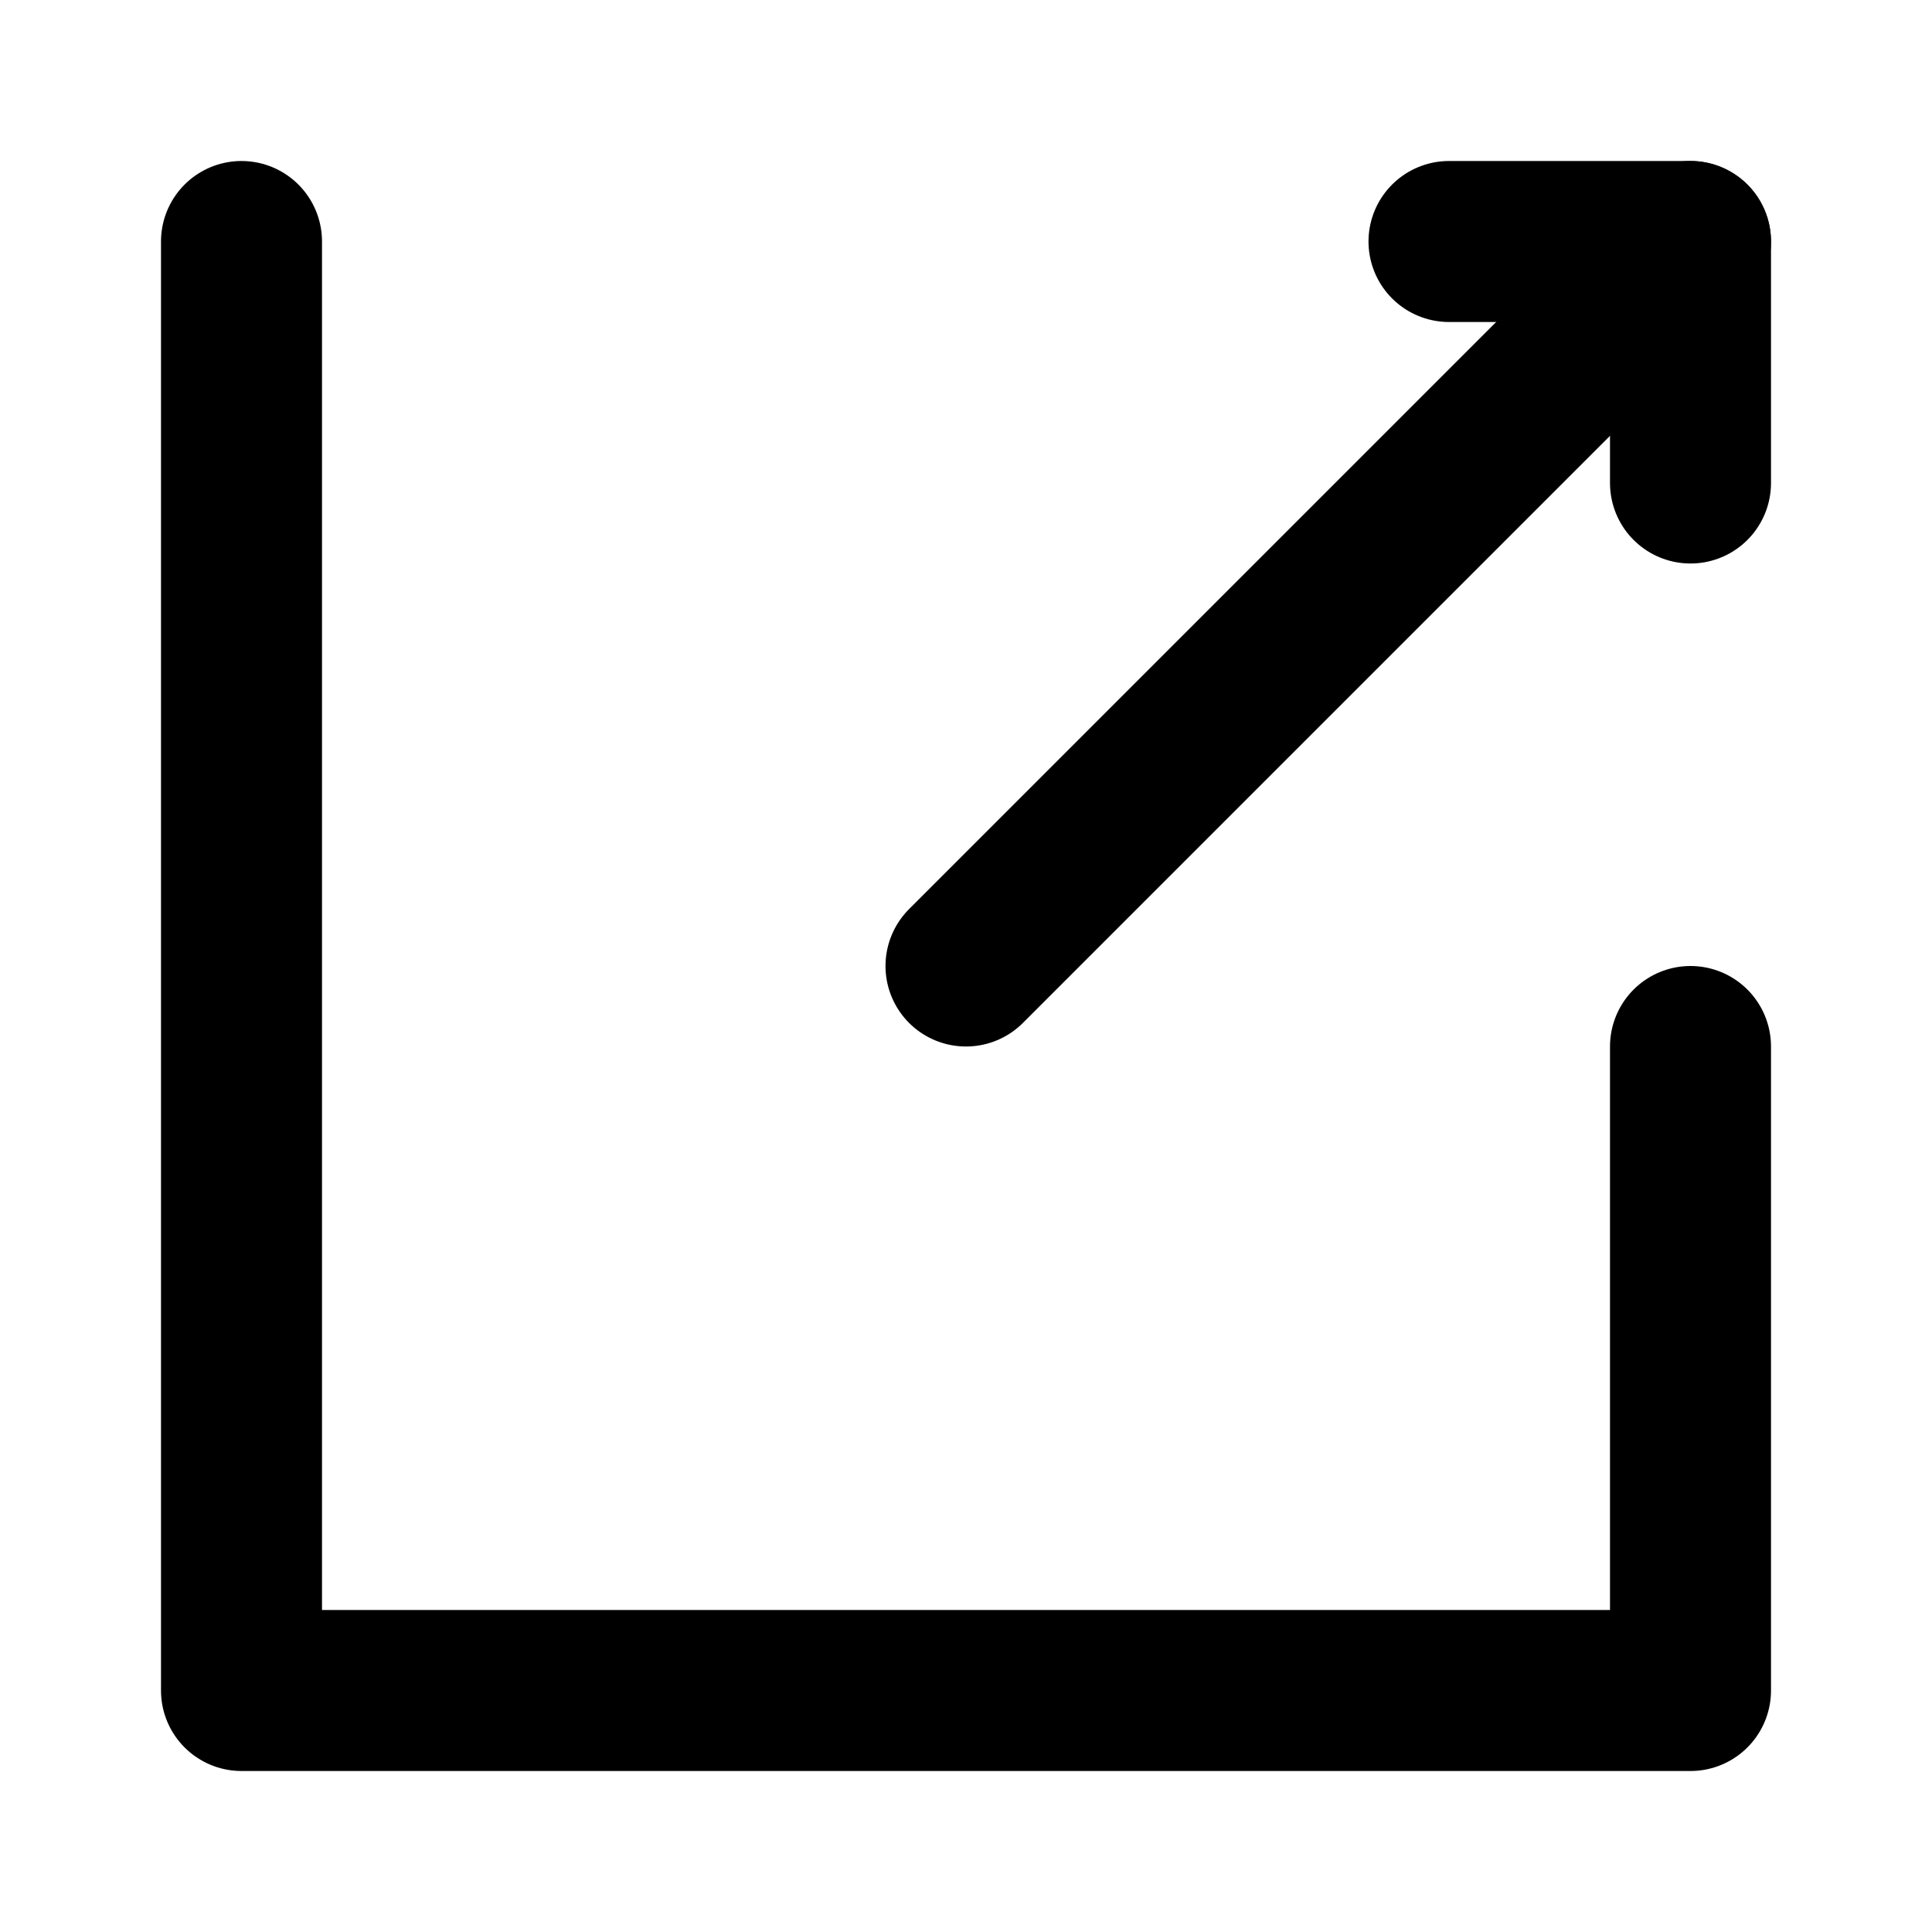
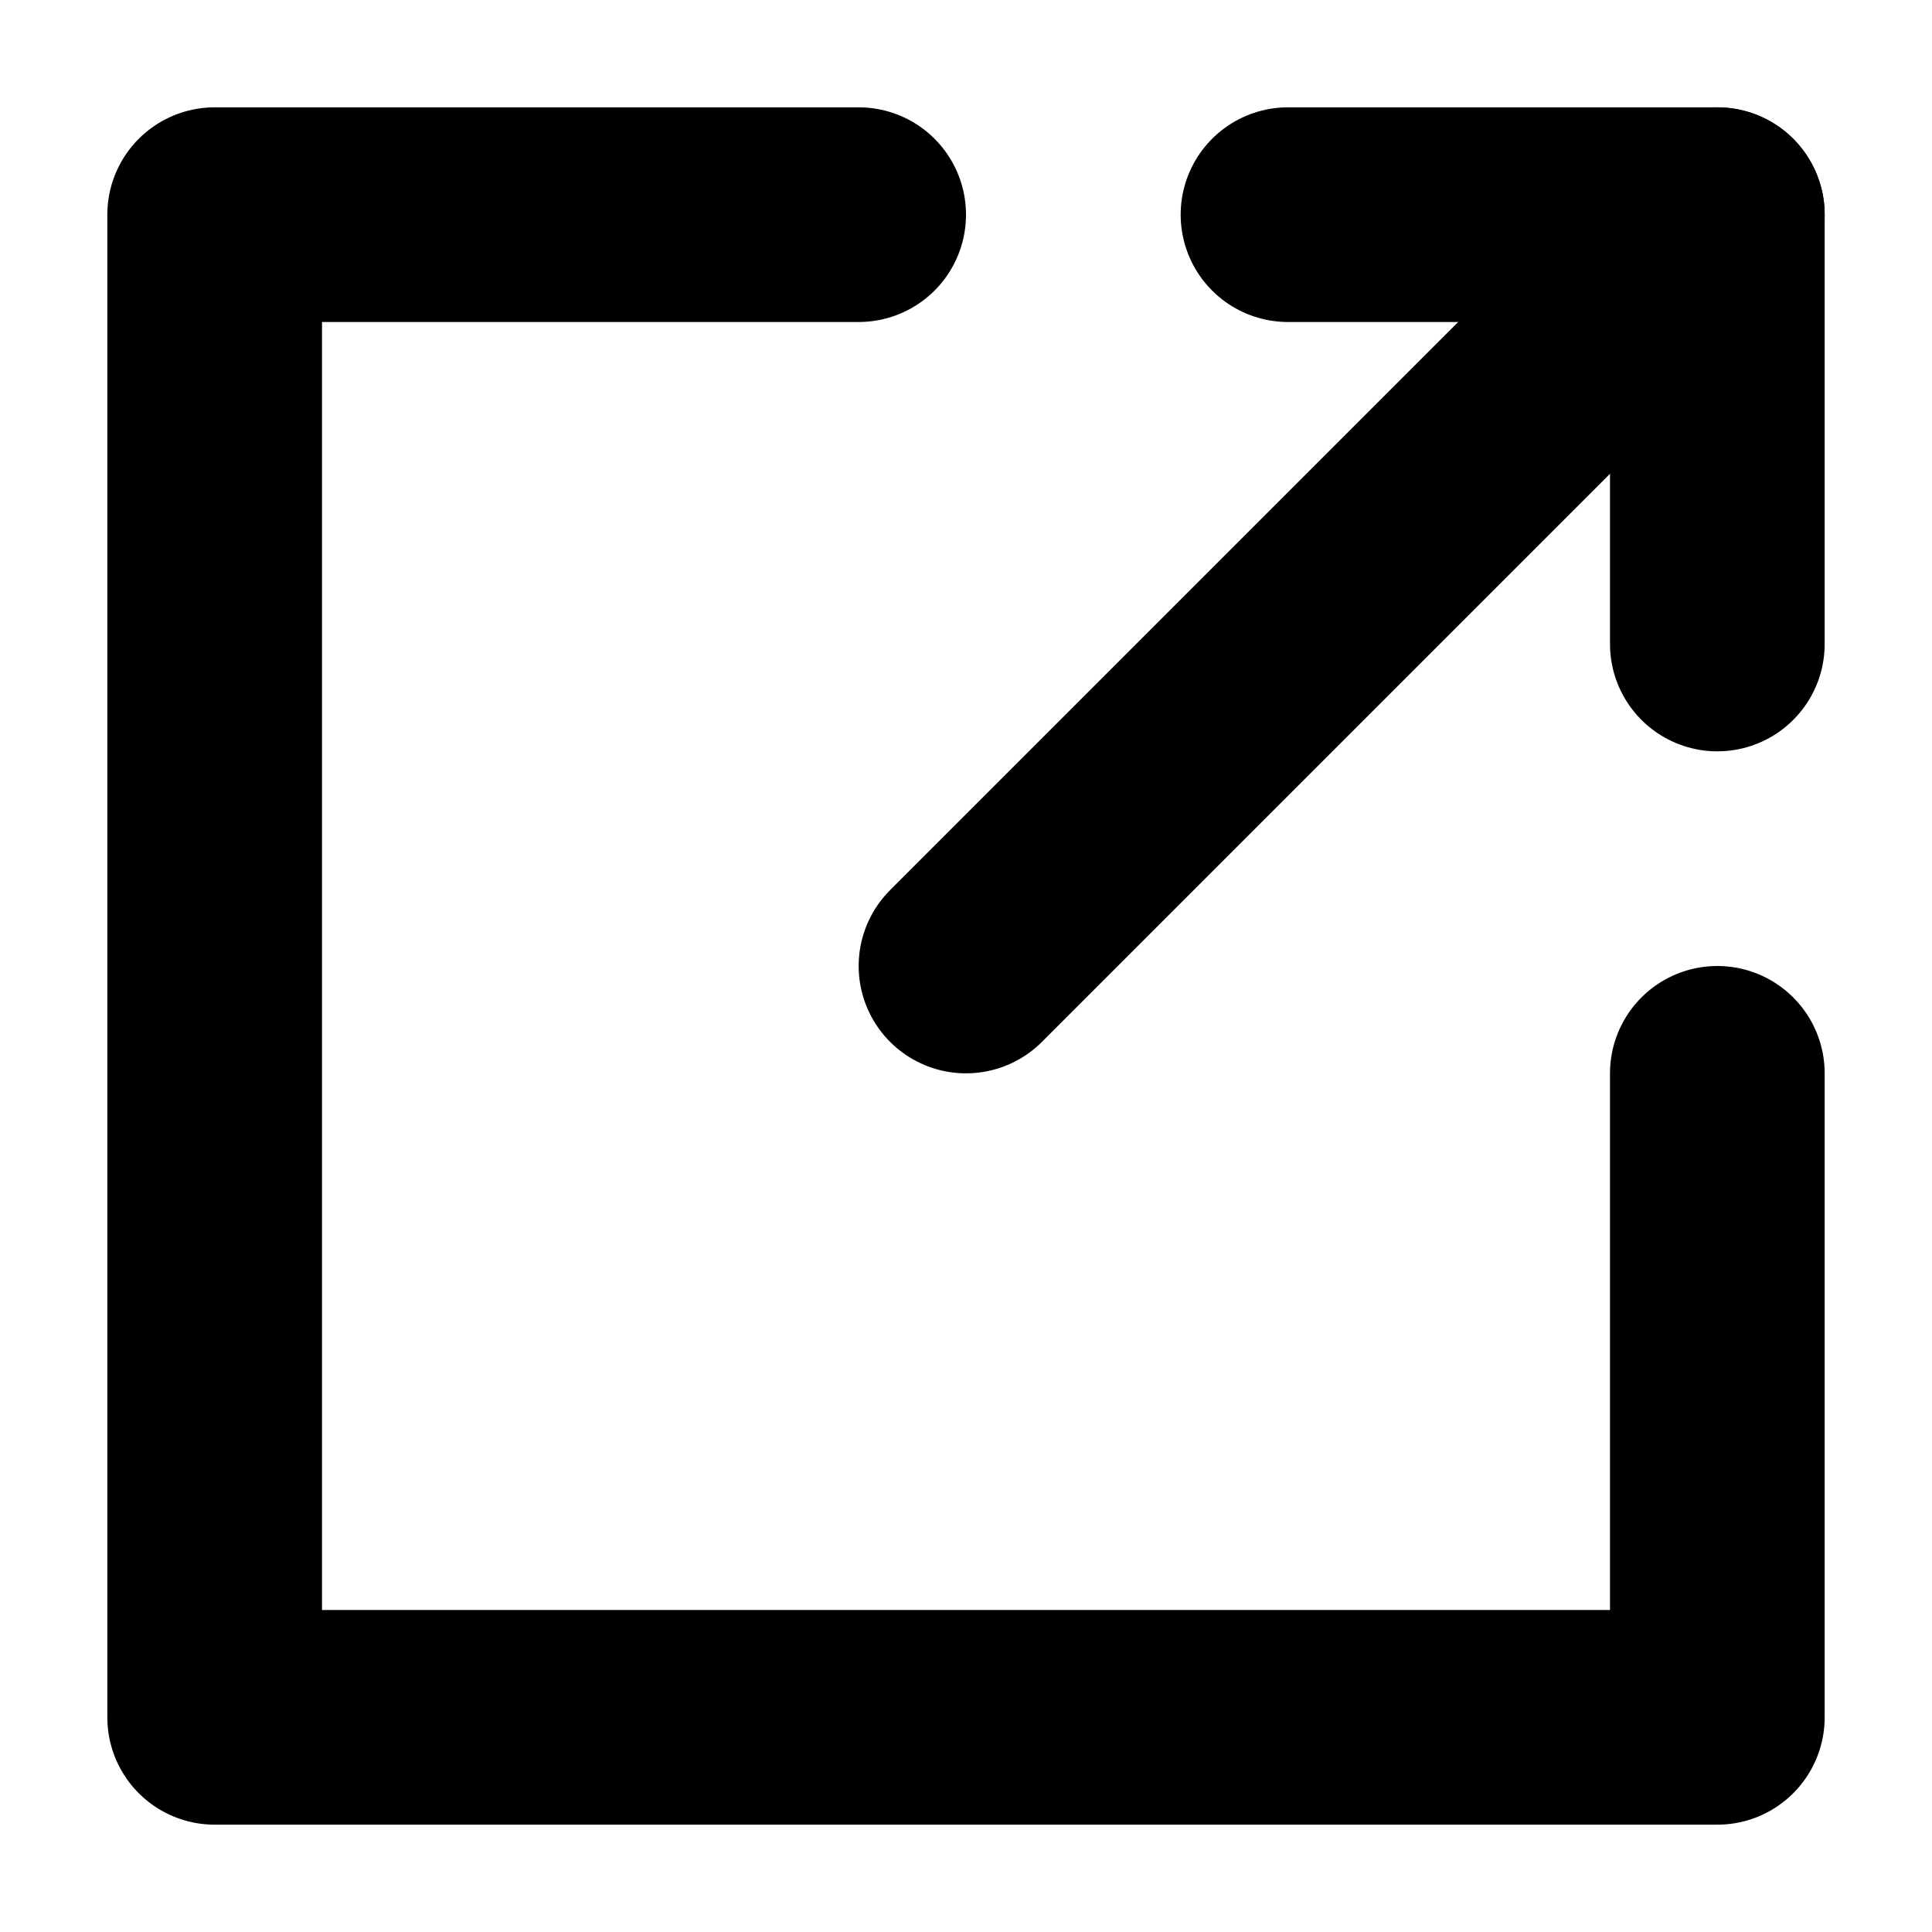
- <svg xmlns="http://www.w3.org/2000/svg" viewBox="0 0 24 24" width="24" height="24">
-   <path d="M3 3 V21 H21 V13 M16 21 H3" fill="none" stroke="currentColor" stroke-width="2" stroke-linecap="round" stroke-linejoin="round" />
-   <path d="M12 12 L21 3" fill="none" stroke="currentColor" stroke-width="2" stroke-linecap="round" stroke-linejoin="round" />
-   <path d="M21 3 L21 6 M21 3 L18 3" fill="none" stroke="currentColor" stroke-width="2" stroke-linecap="round" stroke-linejoin="round" />
+ <svg xmlns="http://www.w3.org/2000/svg" width="18" height="18">
+   <path d="M8 2 H2 V16 H16 V10" fill="none" stroke="currentColor" stroke-width="2" stroke-linecap="round" stroke-linejoin="round" />
+   <path d="M9 9 L16 2" fill="none" stroke="currentColor" stroke-width="2" stroke-linecap="round" stroke-linejoin="round" />
+   <path d="M16 2 V6 M16 2 H12" fill="none" stroke="currentColor" stroke-width="2" stroke-linecap="round" stroke-linejoin="round" />
</svg>
